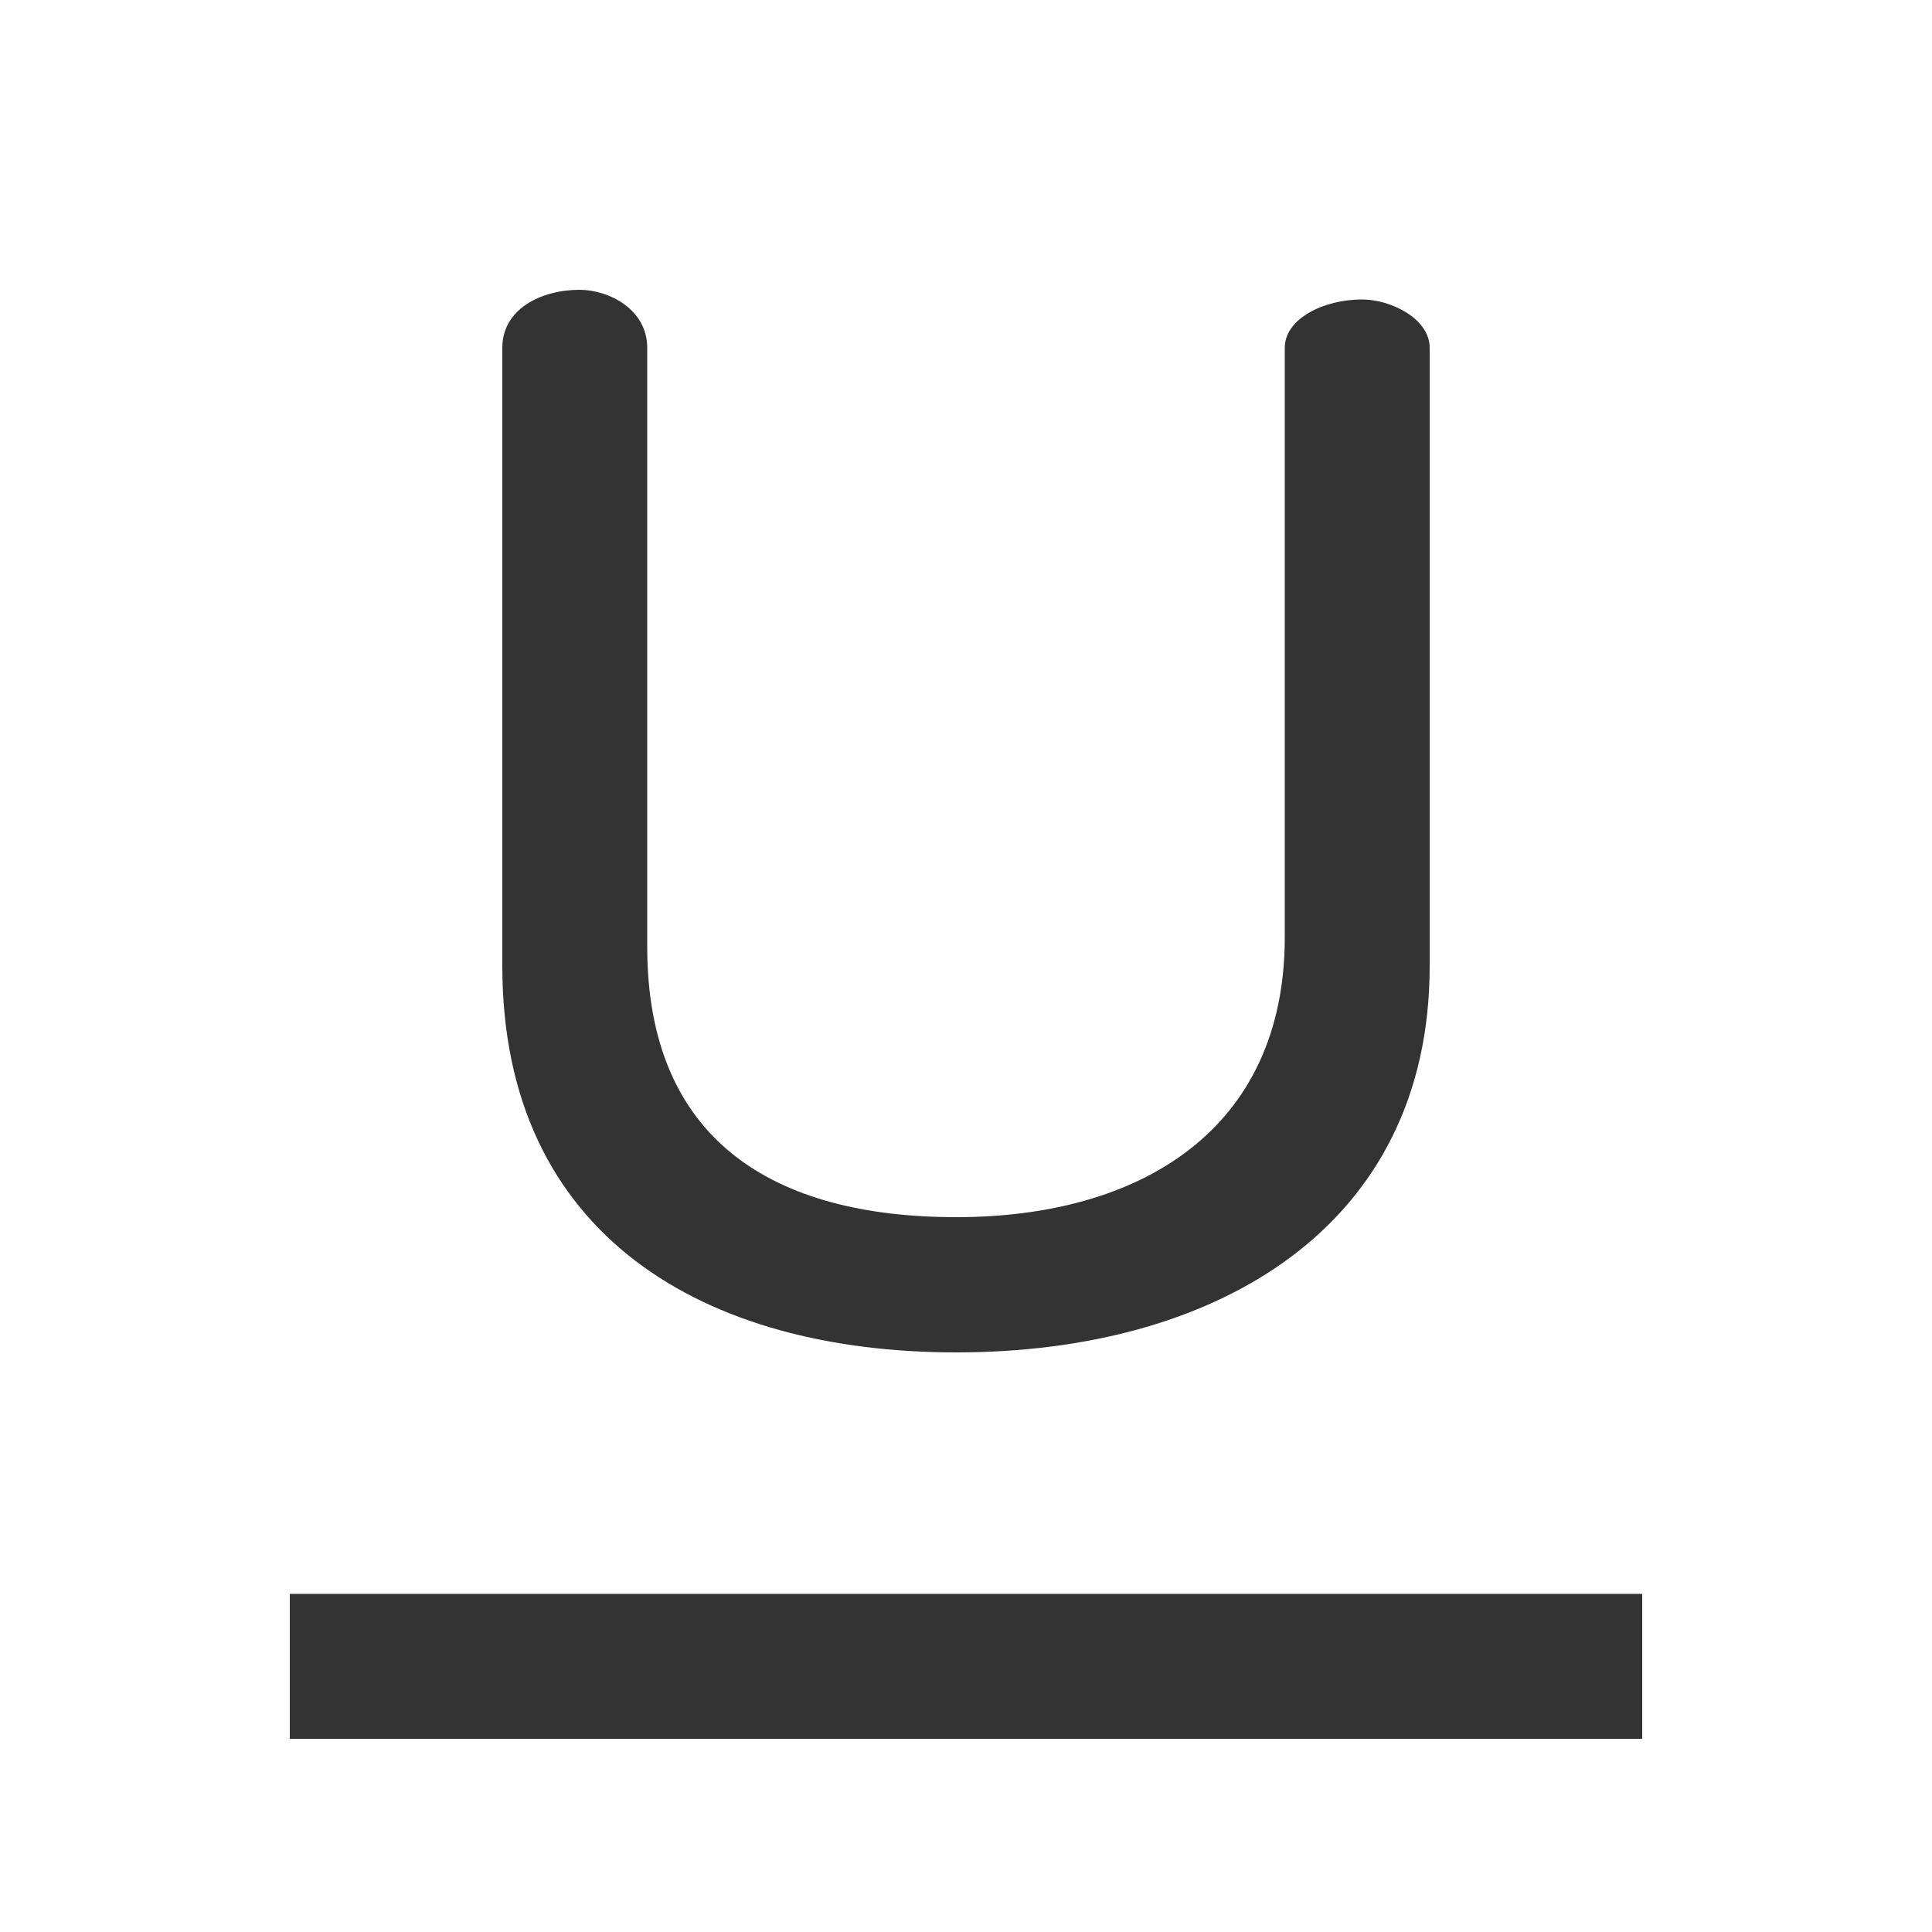
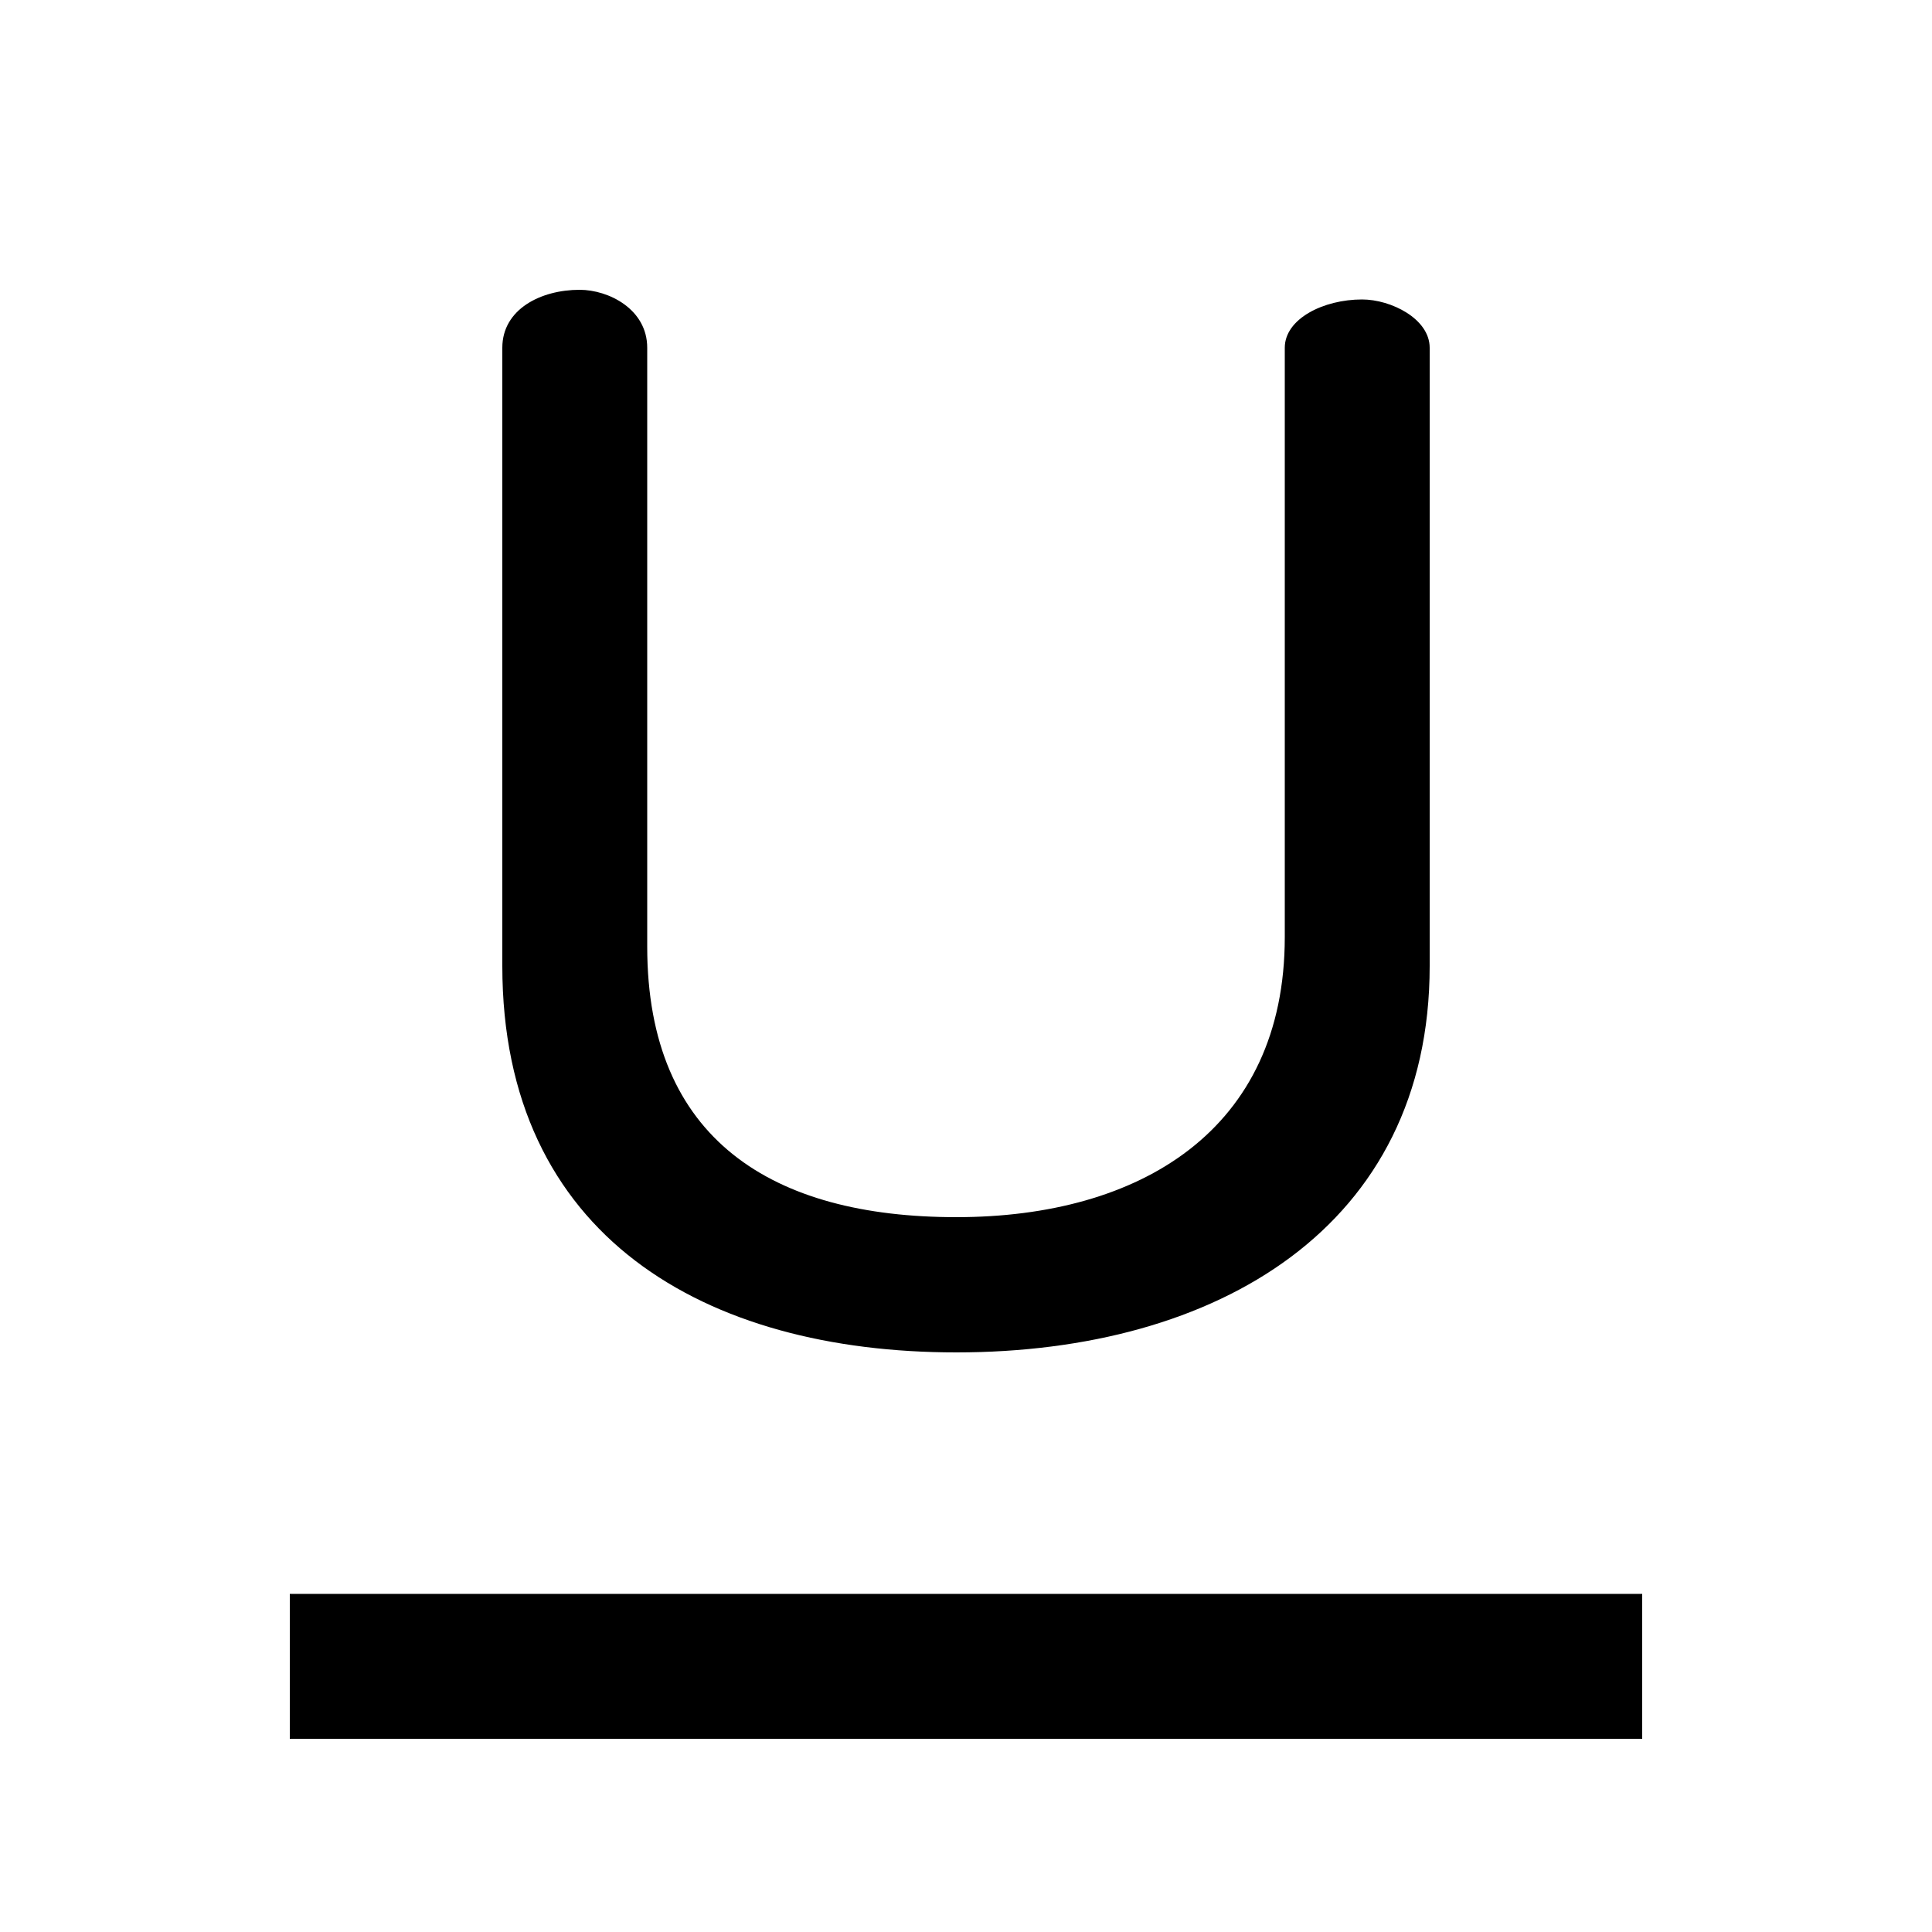
<svg xmlns="http://www.w3.org/2000/svg" viewBox="0 0 20 20">
-   <g fill="none" fill-rule="evenodd">
-     <g fill="#333">
+   <g fill-rule="evenodd">
+     <g>
      <path fill-rule="nonzero" d="M3 18v-1.5h14V18z" />
      <path d="M5.2 10V3.6c0-.4.4-.6.8-.6.3 0 .7.2.7.6v6.2c0 2 1.3 2.8 3.2 2.8 1.9 0 3.4-.9 3.4-2.9V3.6c0-.3.4-.5.8-.5.3 0 .7.2.7.5V10c0 2.7-2.2 4-4.9 4-2.6 0-4.7-1.2-4.7-4z" />
    </g>
  </g>
</svg>
